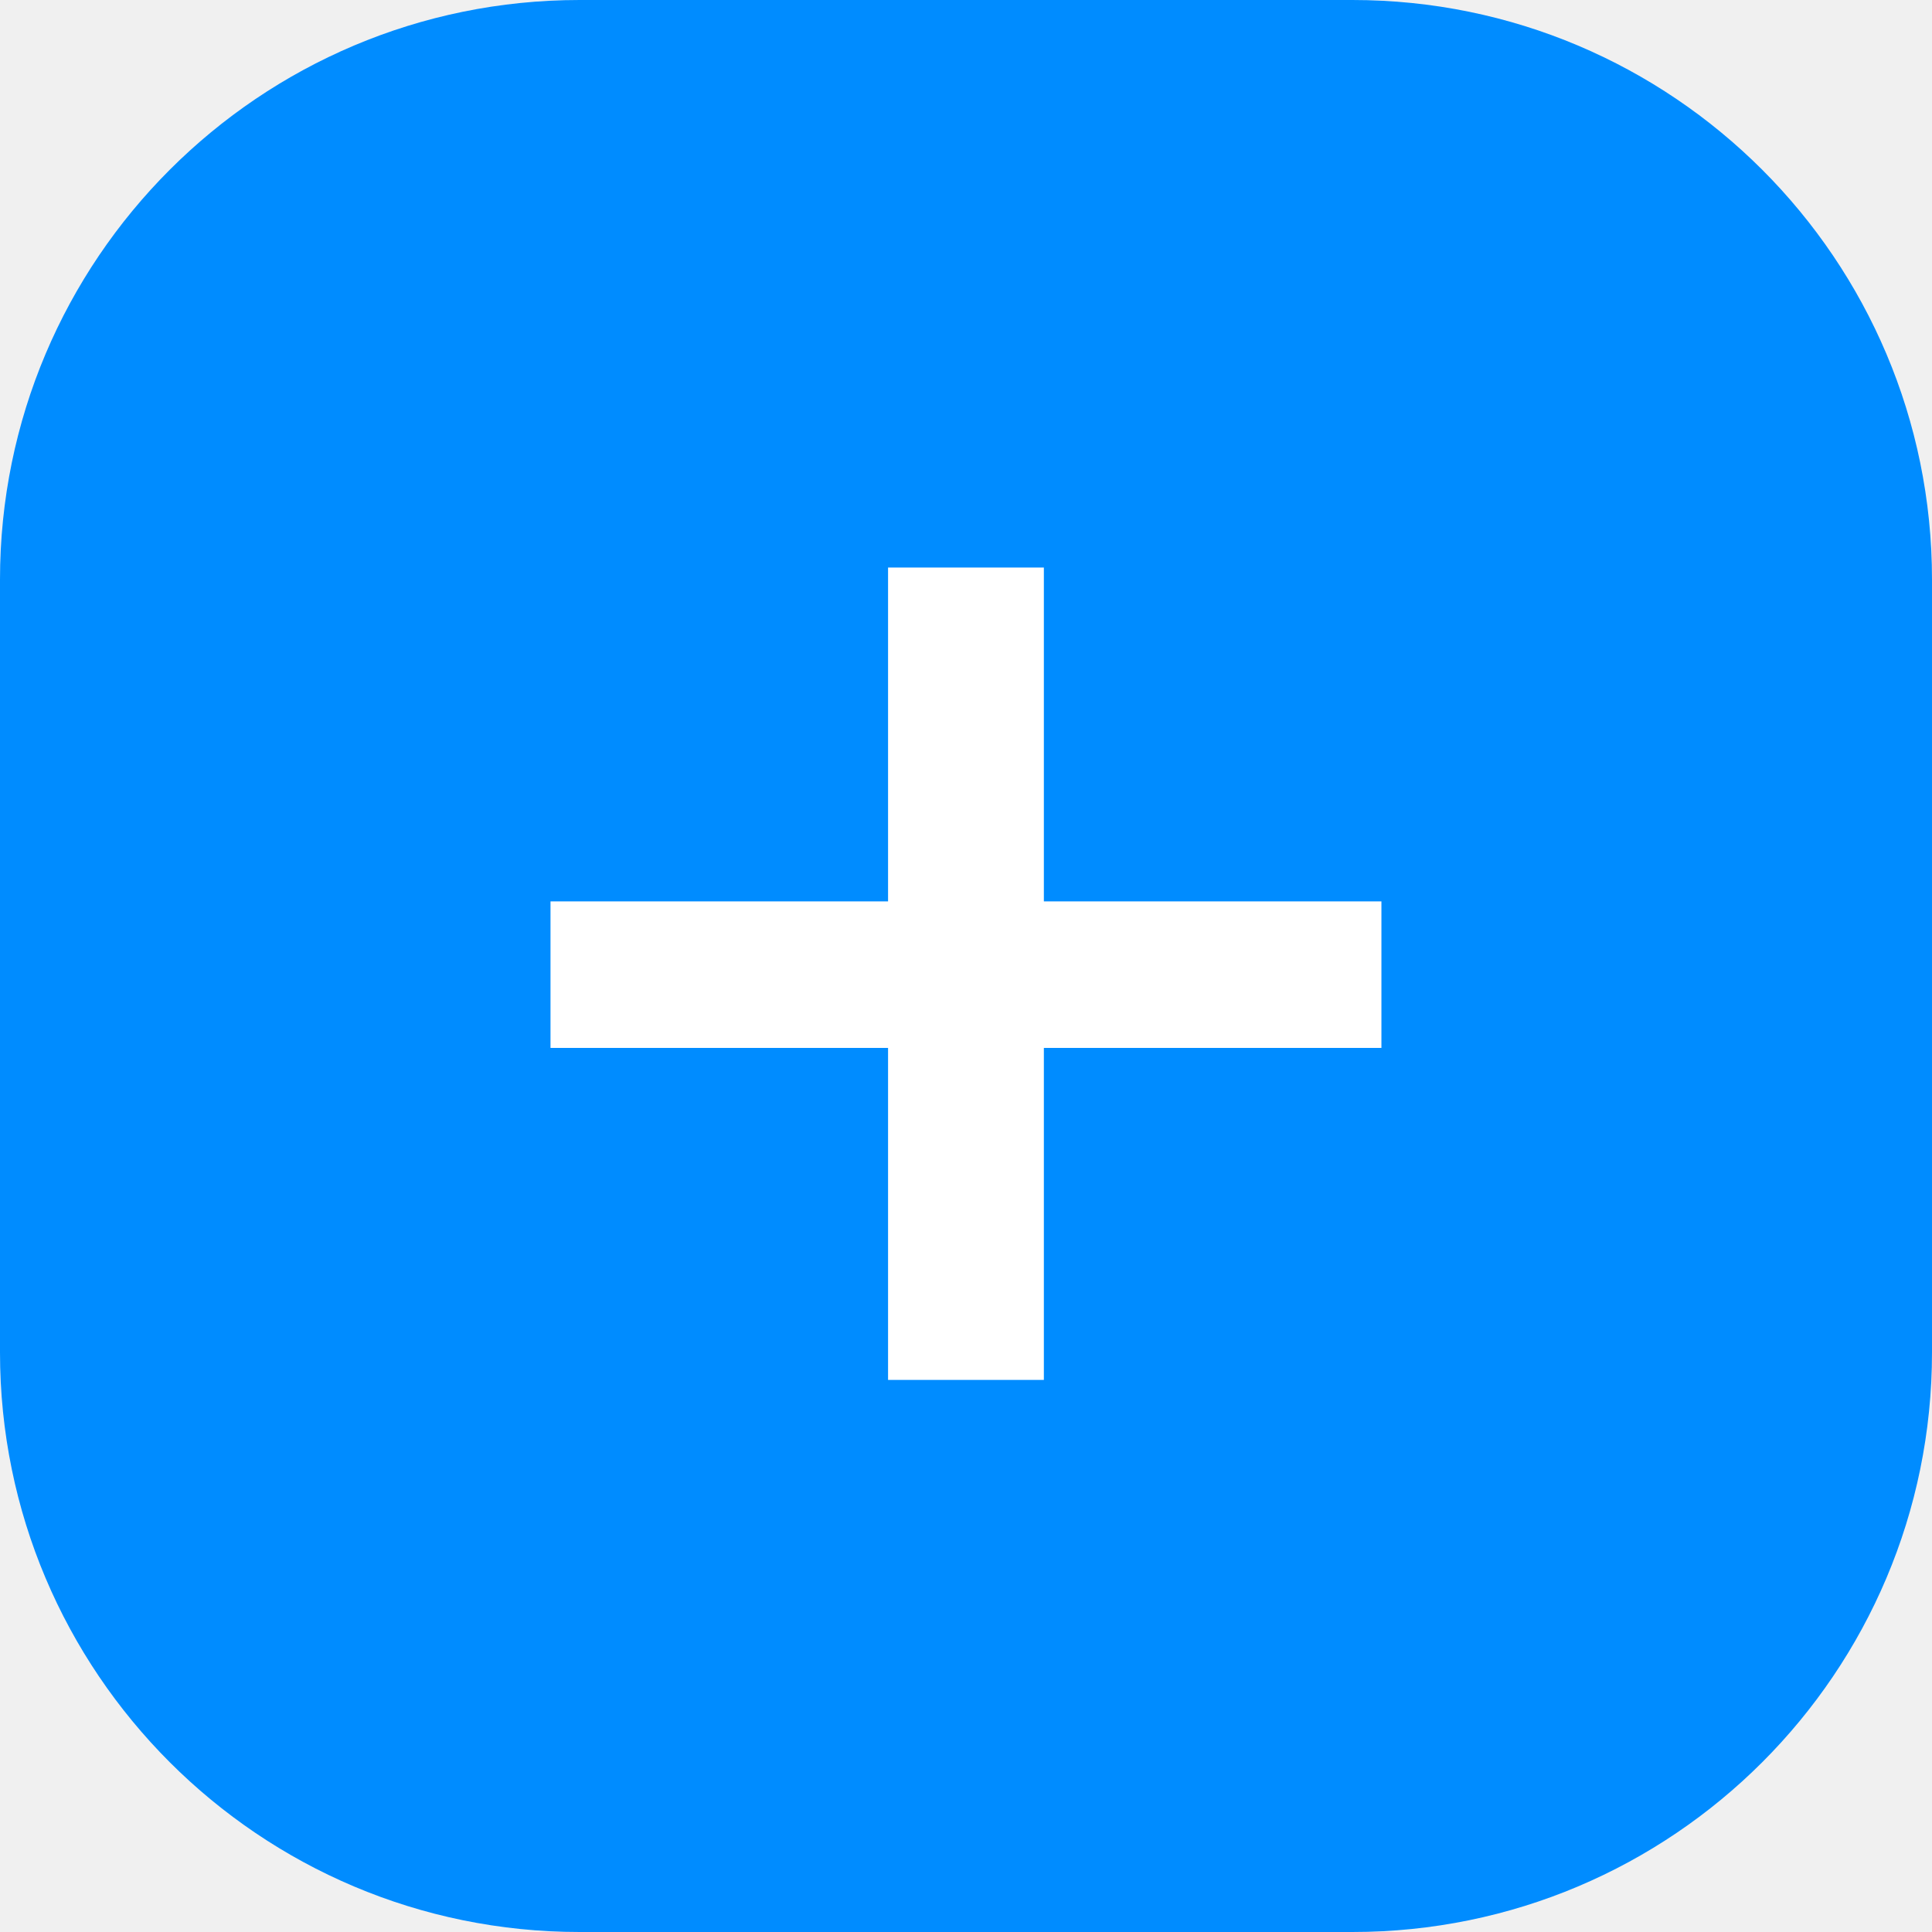
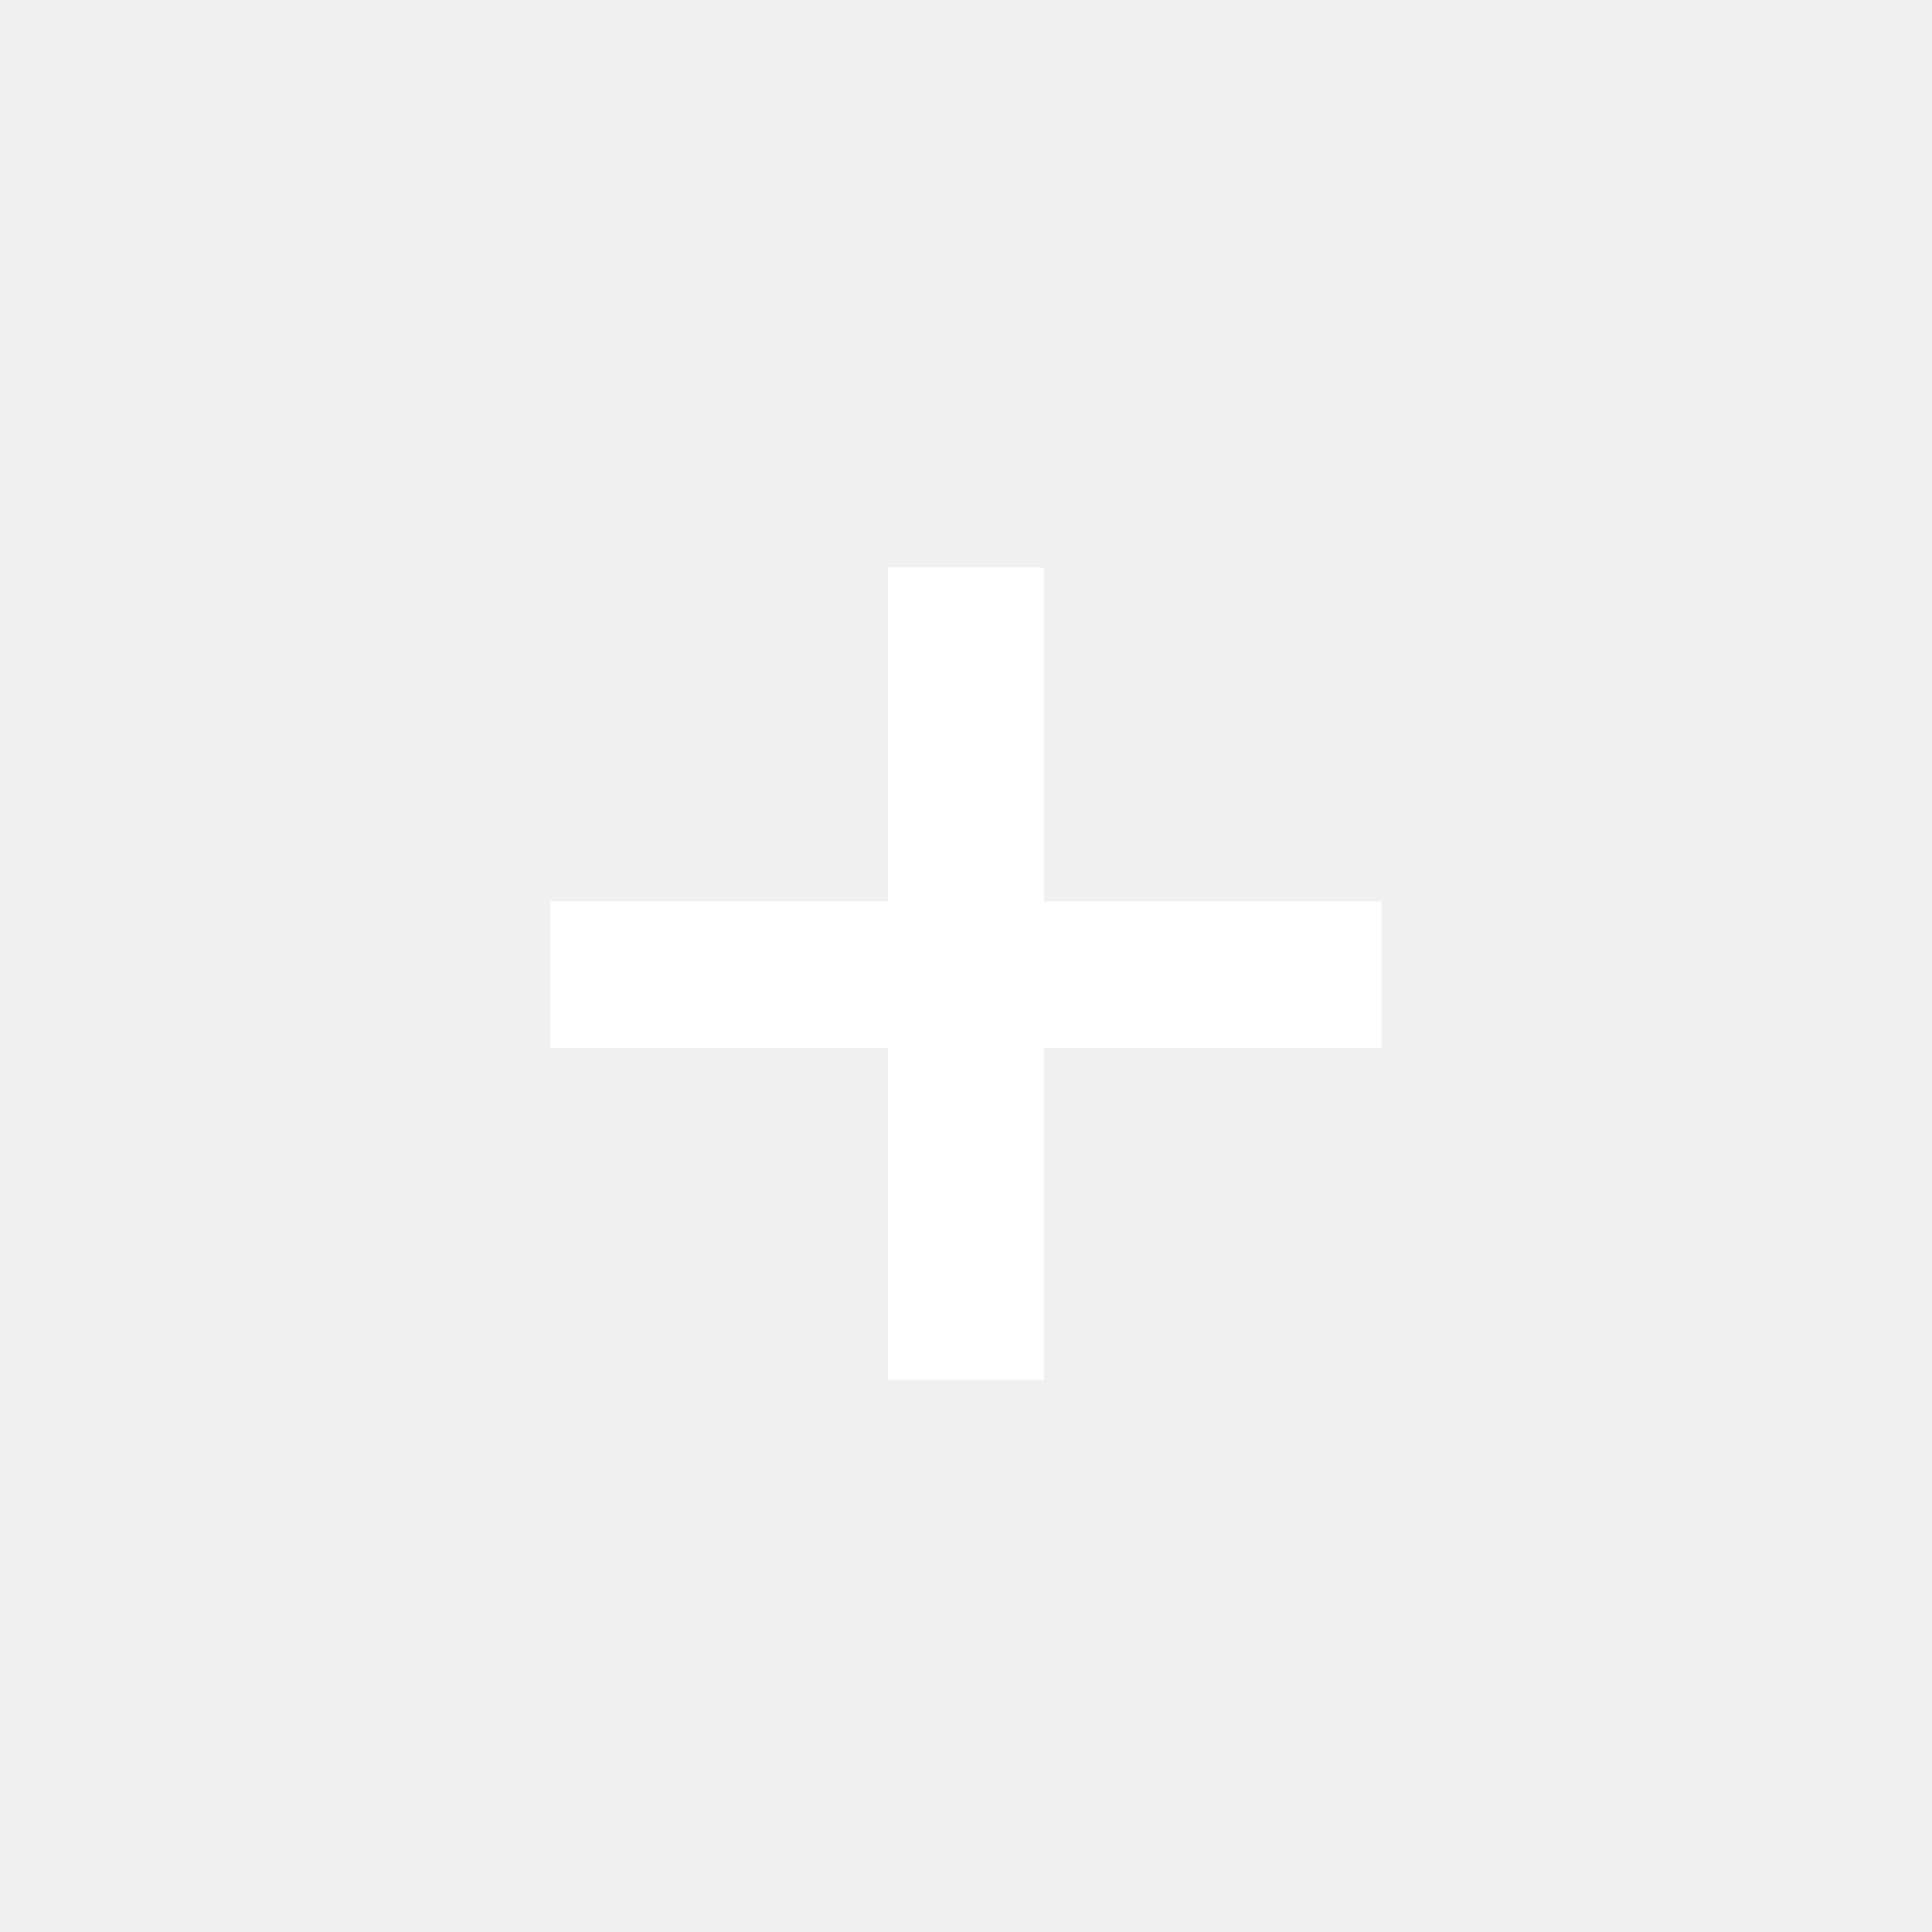
<svg xmlns="http://www.w3.org/2000/svg" width="50" height="50" viewBox="0 0 50 50" fill="none">
-   <rect x="50" y="50" width="50" height="50" rx="15" transform="rotate(180 50 50)" fill="#008CFF" />
  <path d="M22.983 35.712V14.688H27.015V35.712H22.983ZM14.247 27.12V23.328H35.751V27.12H14.247Z" fill="white" />
</svg>
